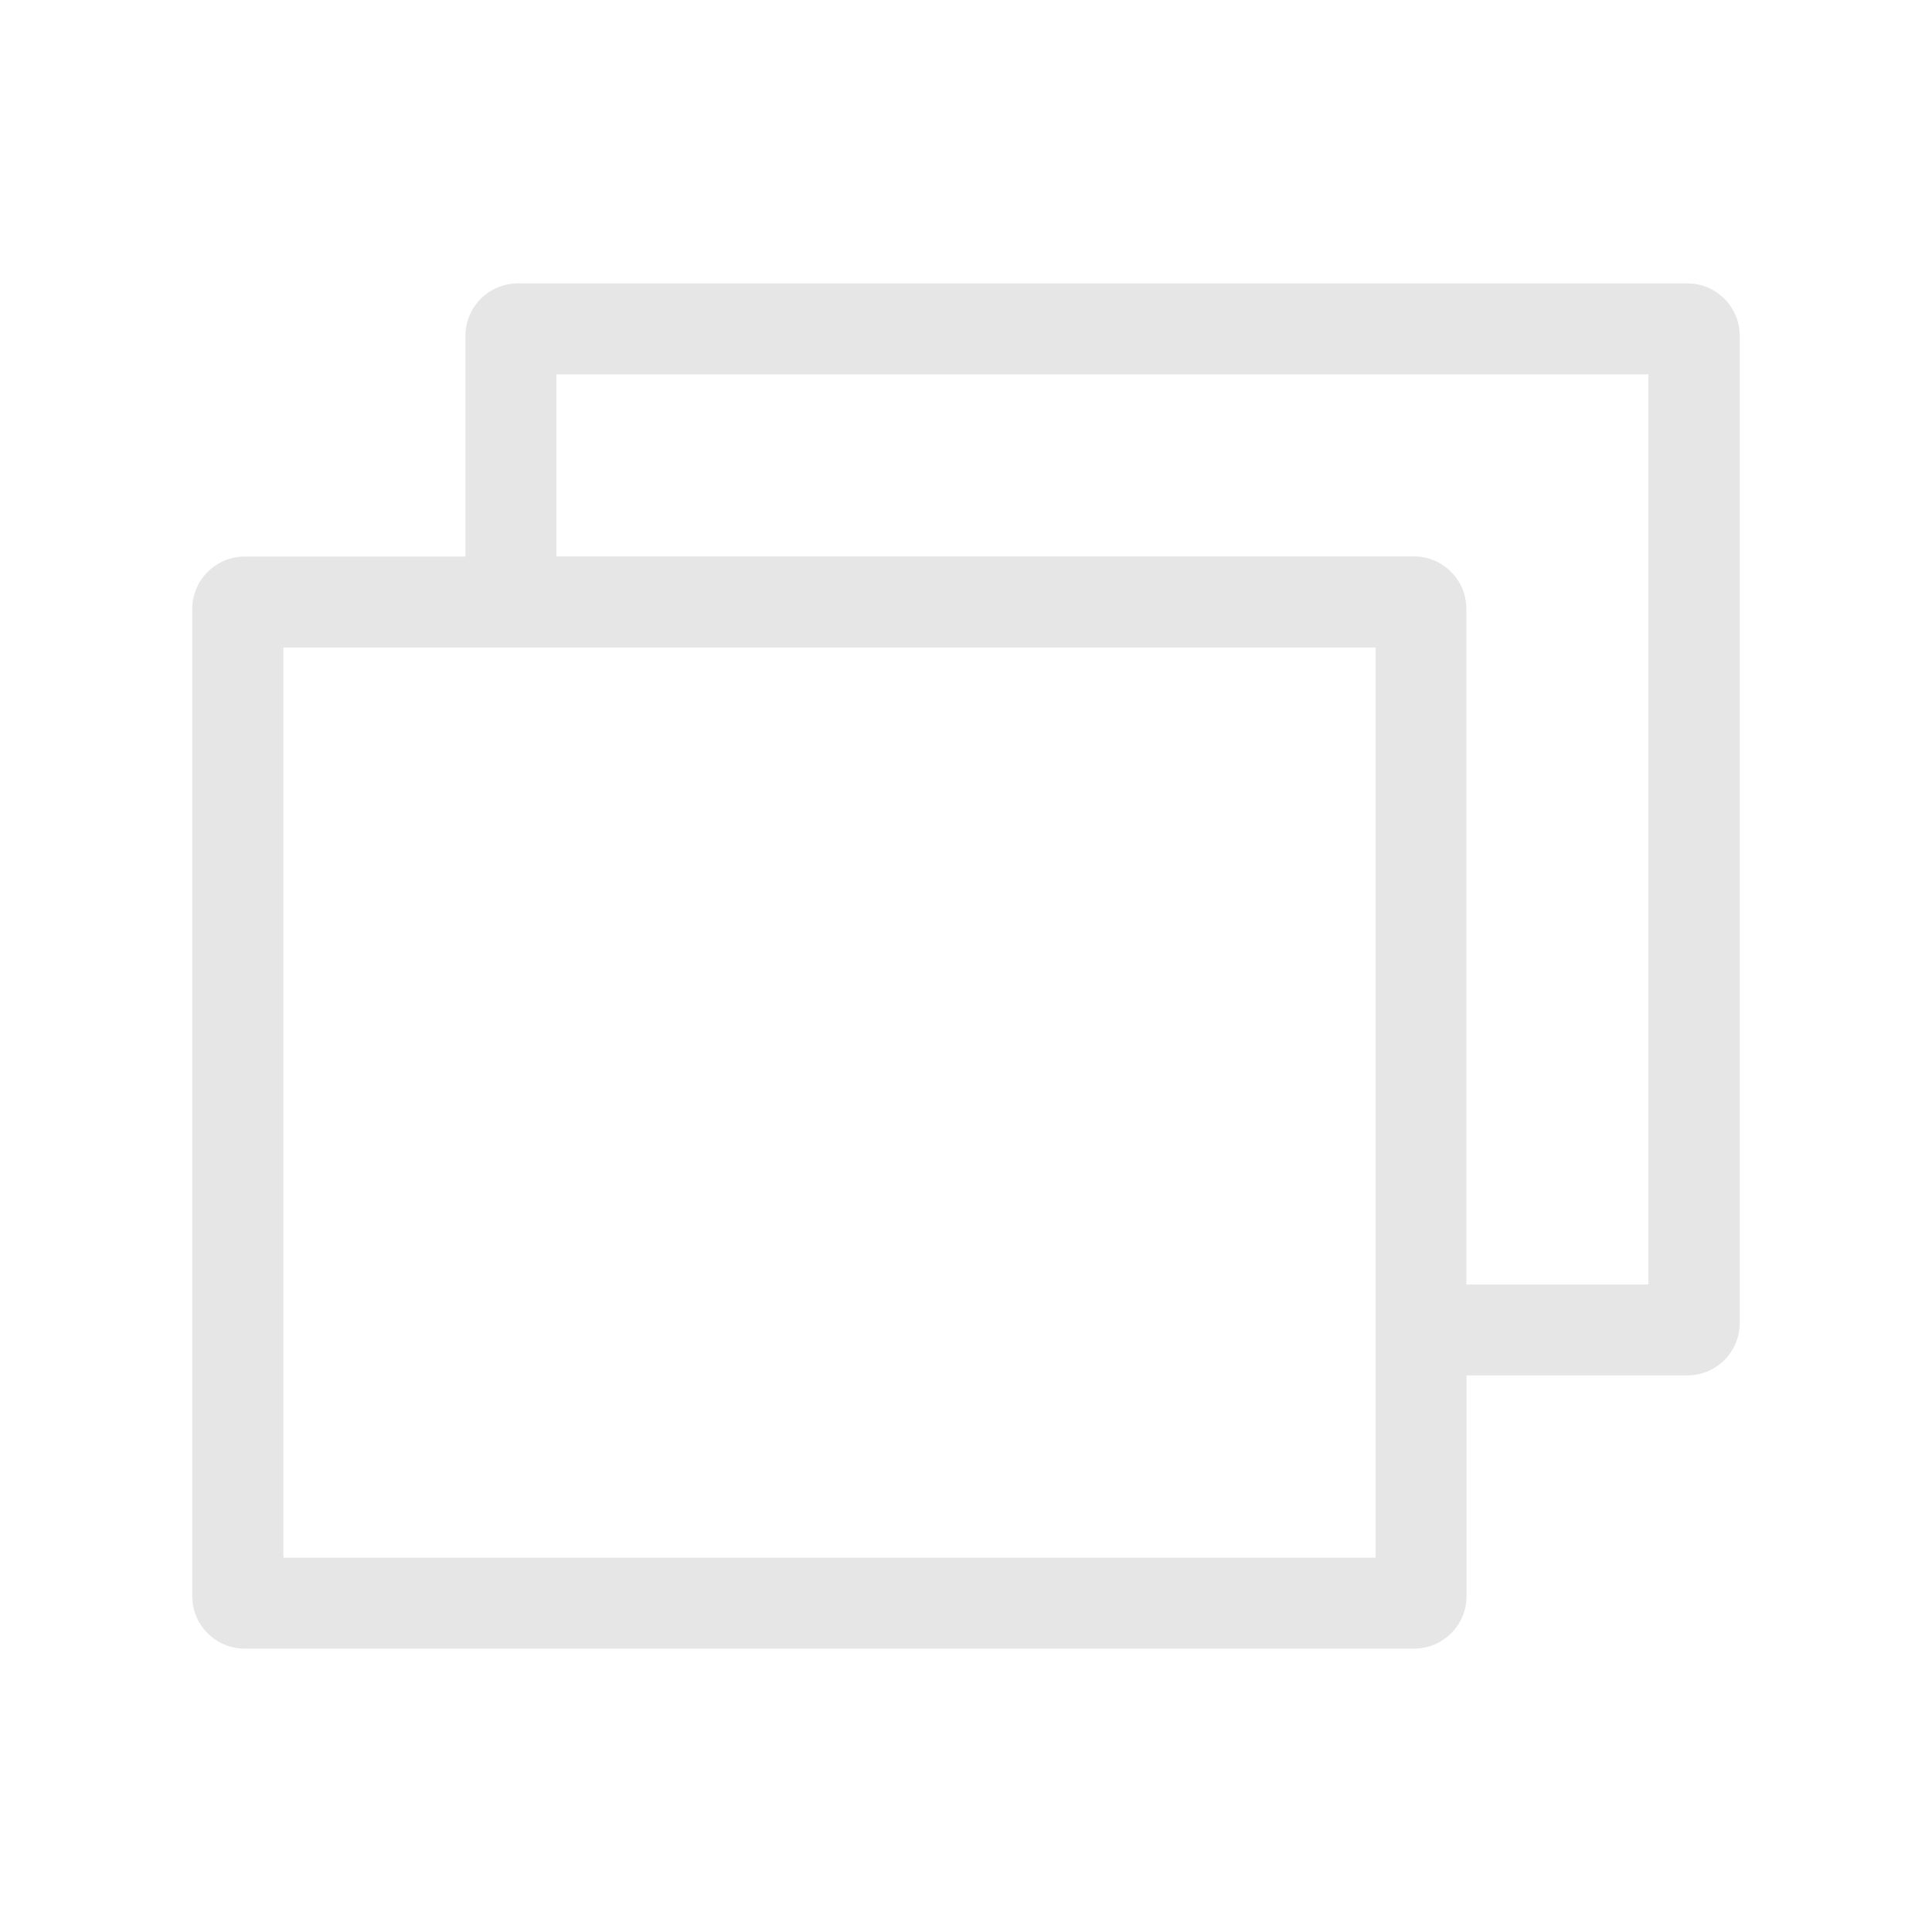
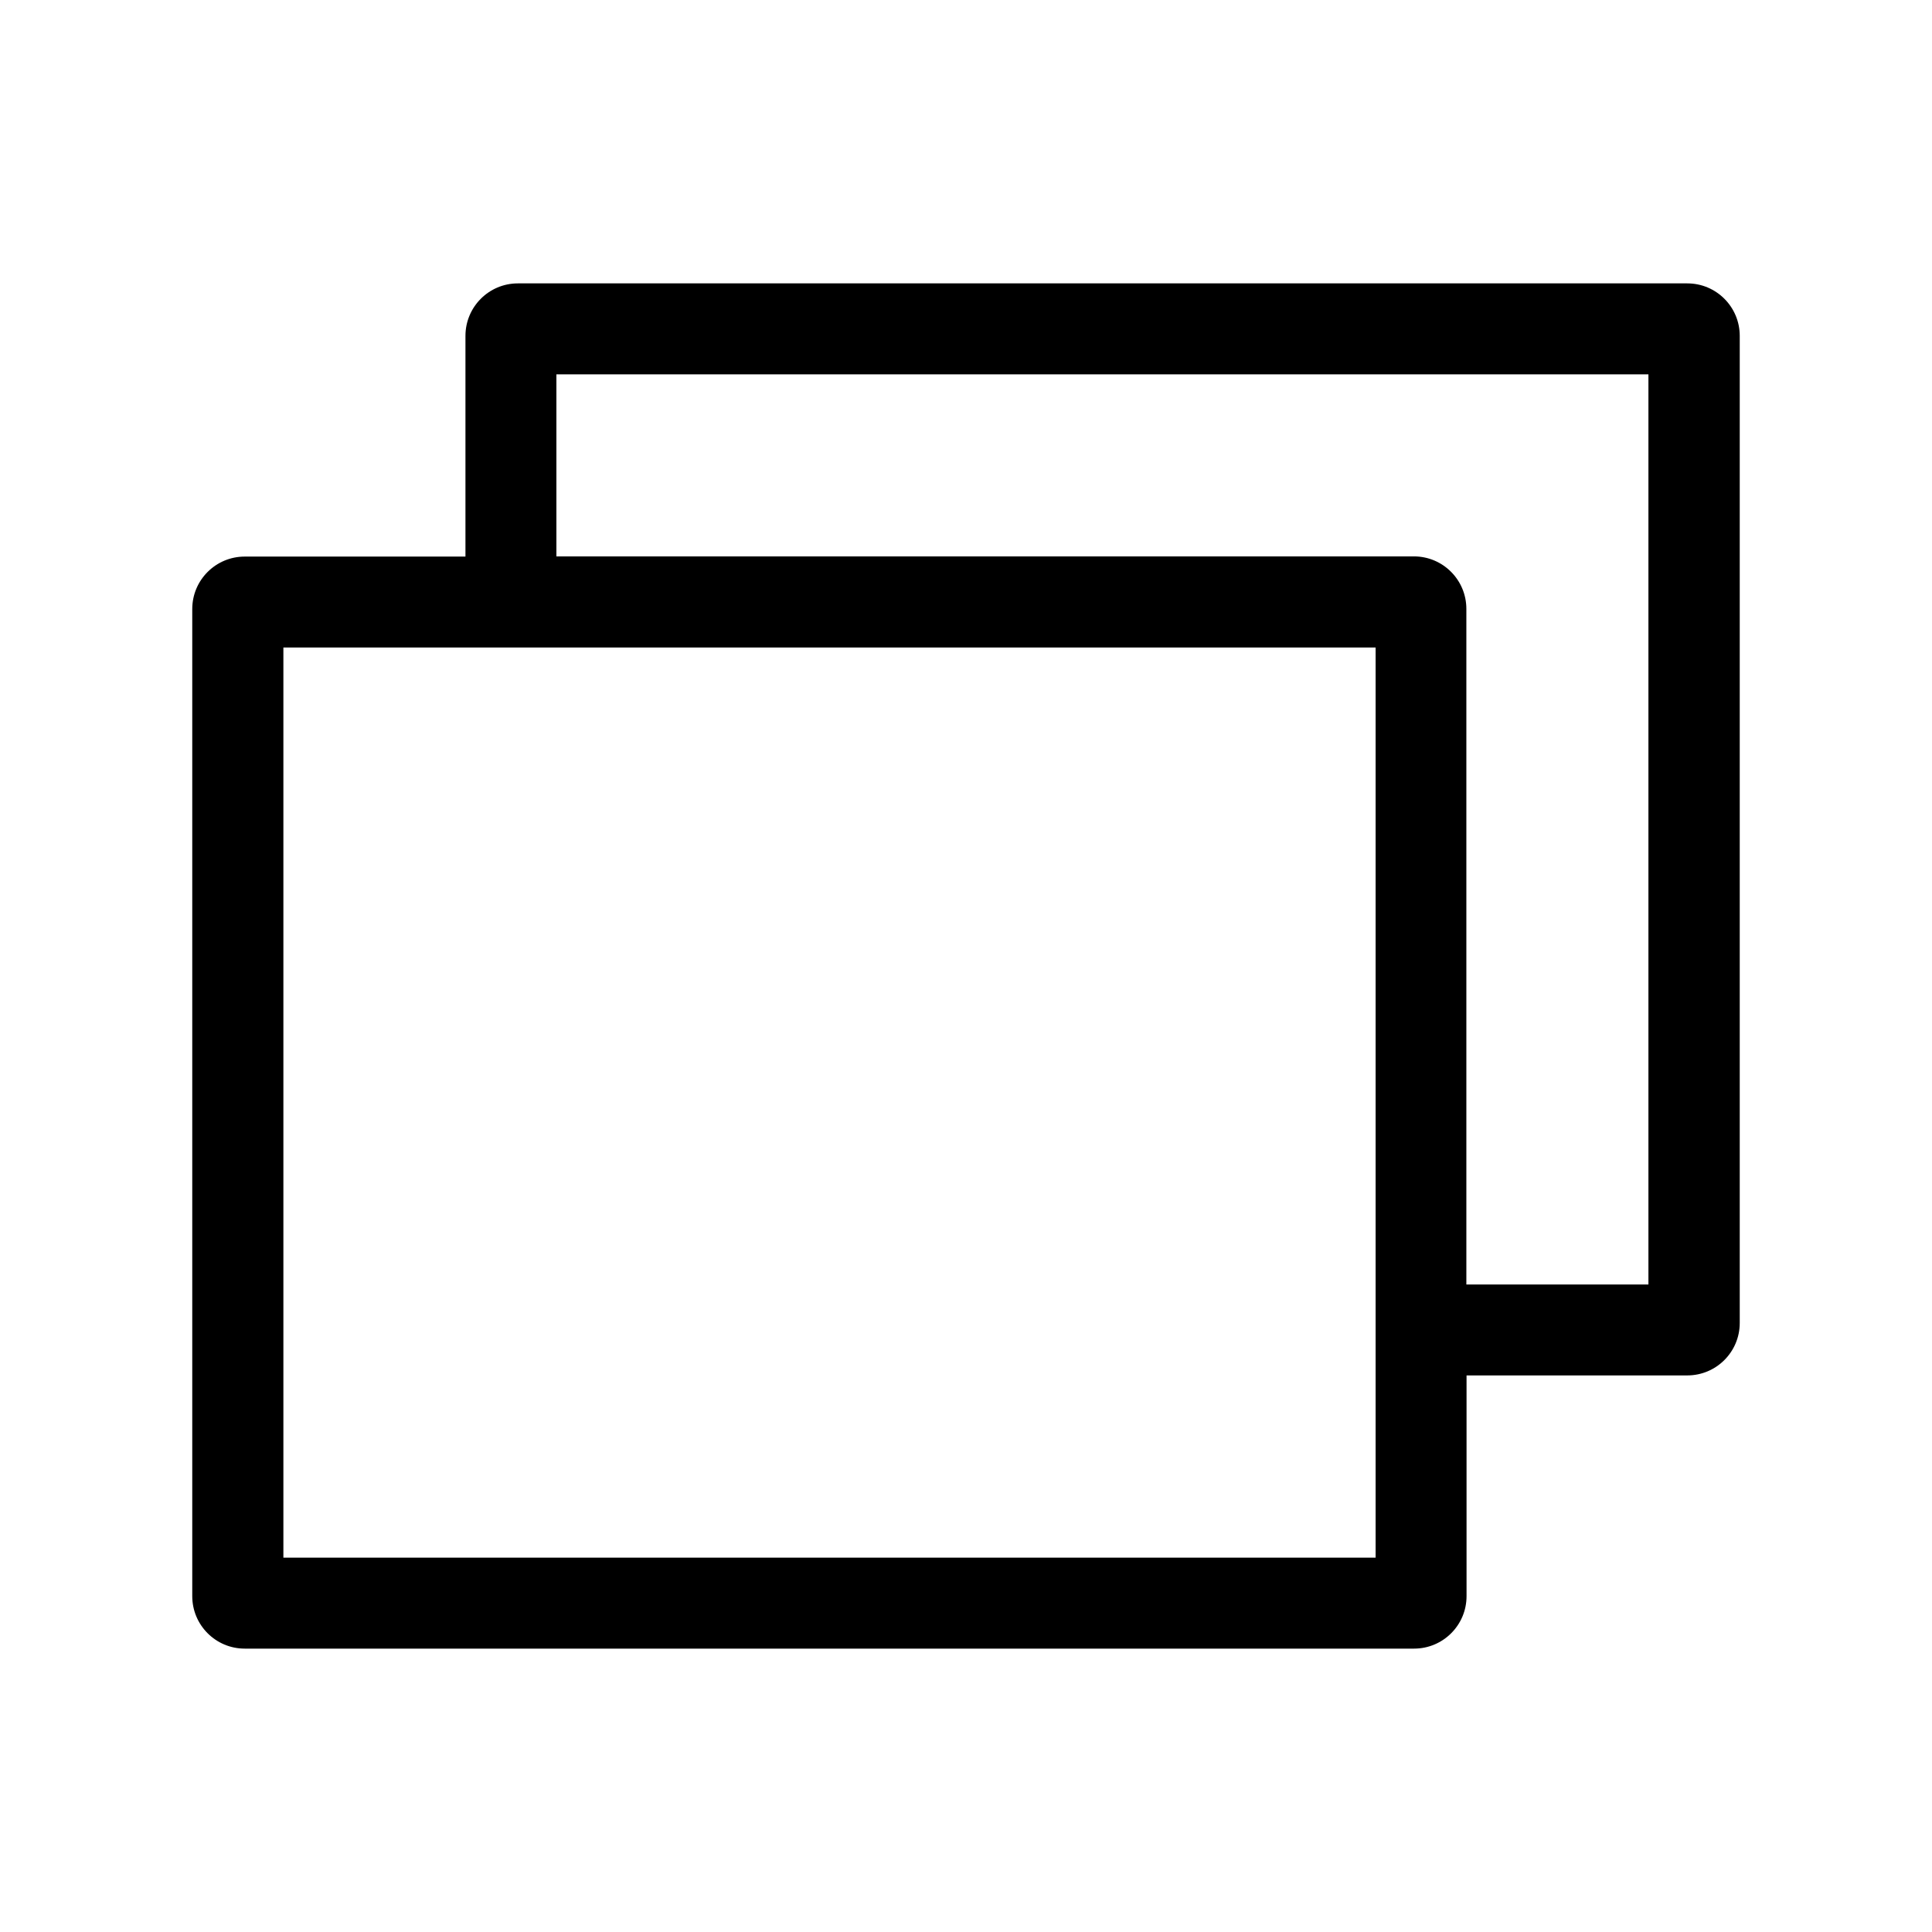
<svg xmlns="http://www.w3.org/2000/svg" t="1702019428387" class="icon" viewBox="0 0 1024 1024" version="1.1" p-id="56626" width="16" height="16">
-   <path d="M246.7 178v117h-117c-15.3 0-27.8 12.4-27.8 27.8V846c0 15.3 12.4 27.8 27.8 27.8h619.8c15.3 0 27.8-12.4 27.8-27.8V729h117c15.3 0 27.8-12.4 27.8-27.8V178c0-15.3-12.4-27.8-27.8-27.8H274.5c-15.4 0-27.8 12.5-27.8 27.8z m0 165.2h482.4v482.4H150.2V343.2h96.5z m48.2-48.3v-96.5h578.8v482.4h-96.5V322.7c0-15.3-12.4-27.8-27.8-27.8H294.9z m0 0" p-id="56627" fill="#e6e6e6" />
+   <path d="M246.7 178v117h-117c-15.3 0-27.8 12.4-27.8 27.8V846c0 15.3 12.4 27.8 27.8 27.8h619.8c15.3 0 27.8-12.4 27.8-27.8V729h117c15.3 0 27.8-12.4 27.8-27.8V178c0-15.3-12.4-27.8-27.8-27.8H274.5c-15.4 0-27.8 12.5-27.8 27.8z m0 165.2h482.4v482.4H150.2V343.2h96.5z m48.2-48.3v-96.5h578.8v482.4h-96.5V322.7c0-15.3-12.4-27.8-27.8-27.8H294.9z m0 0" p-id="56627" fill="#000000" />
</svg>
